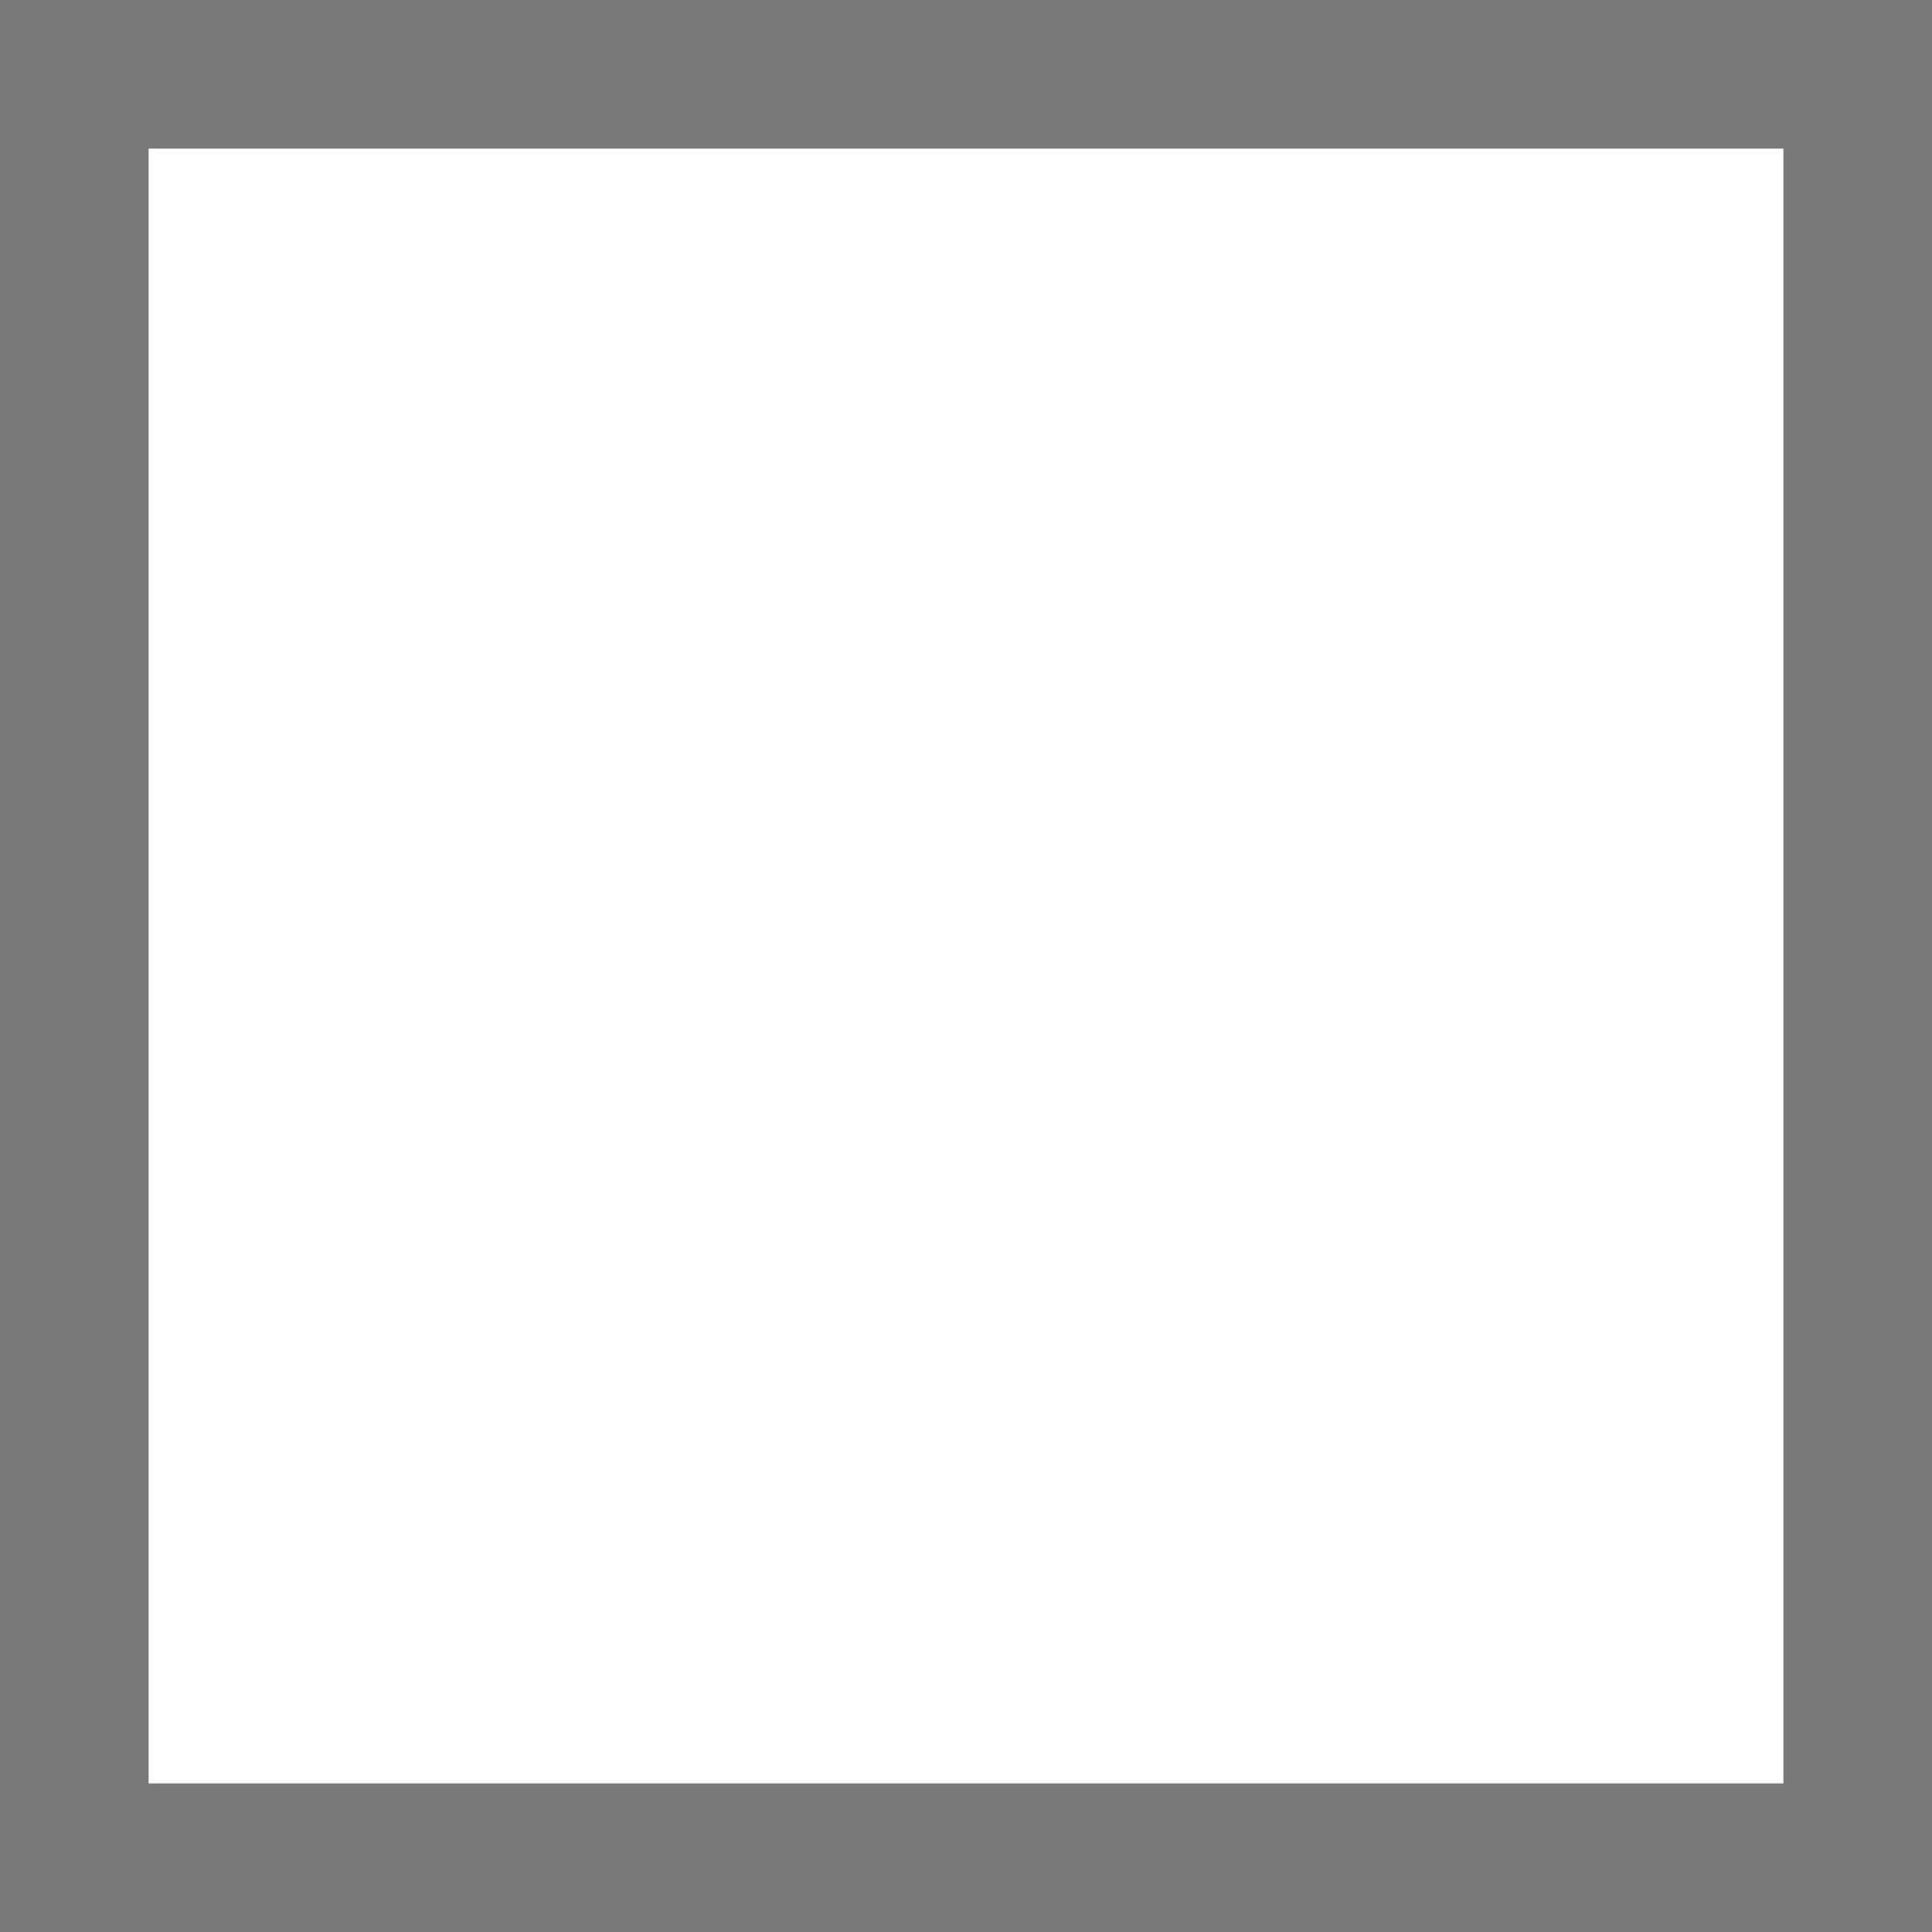
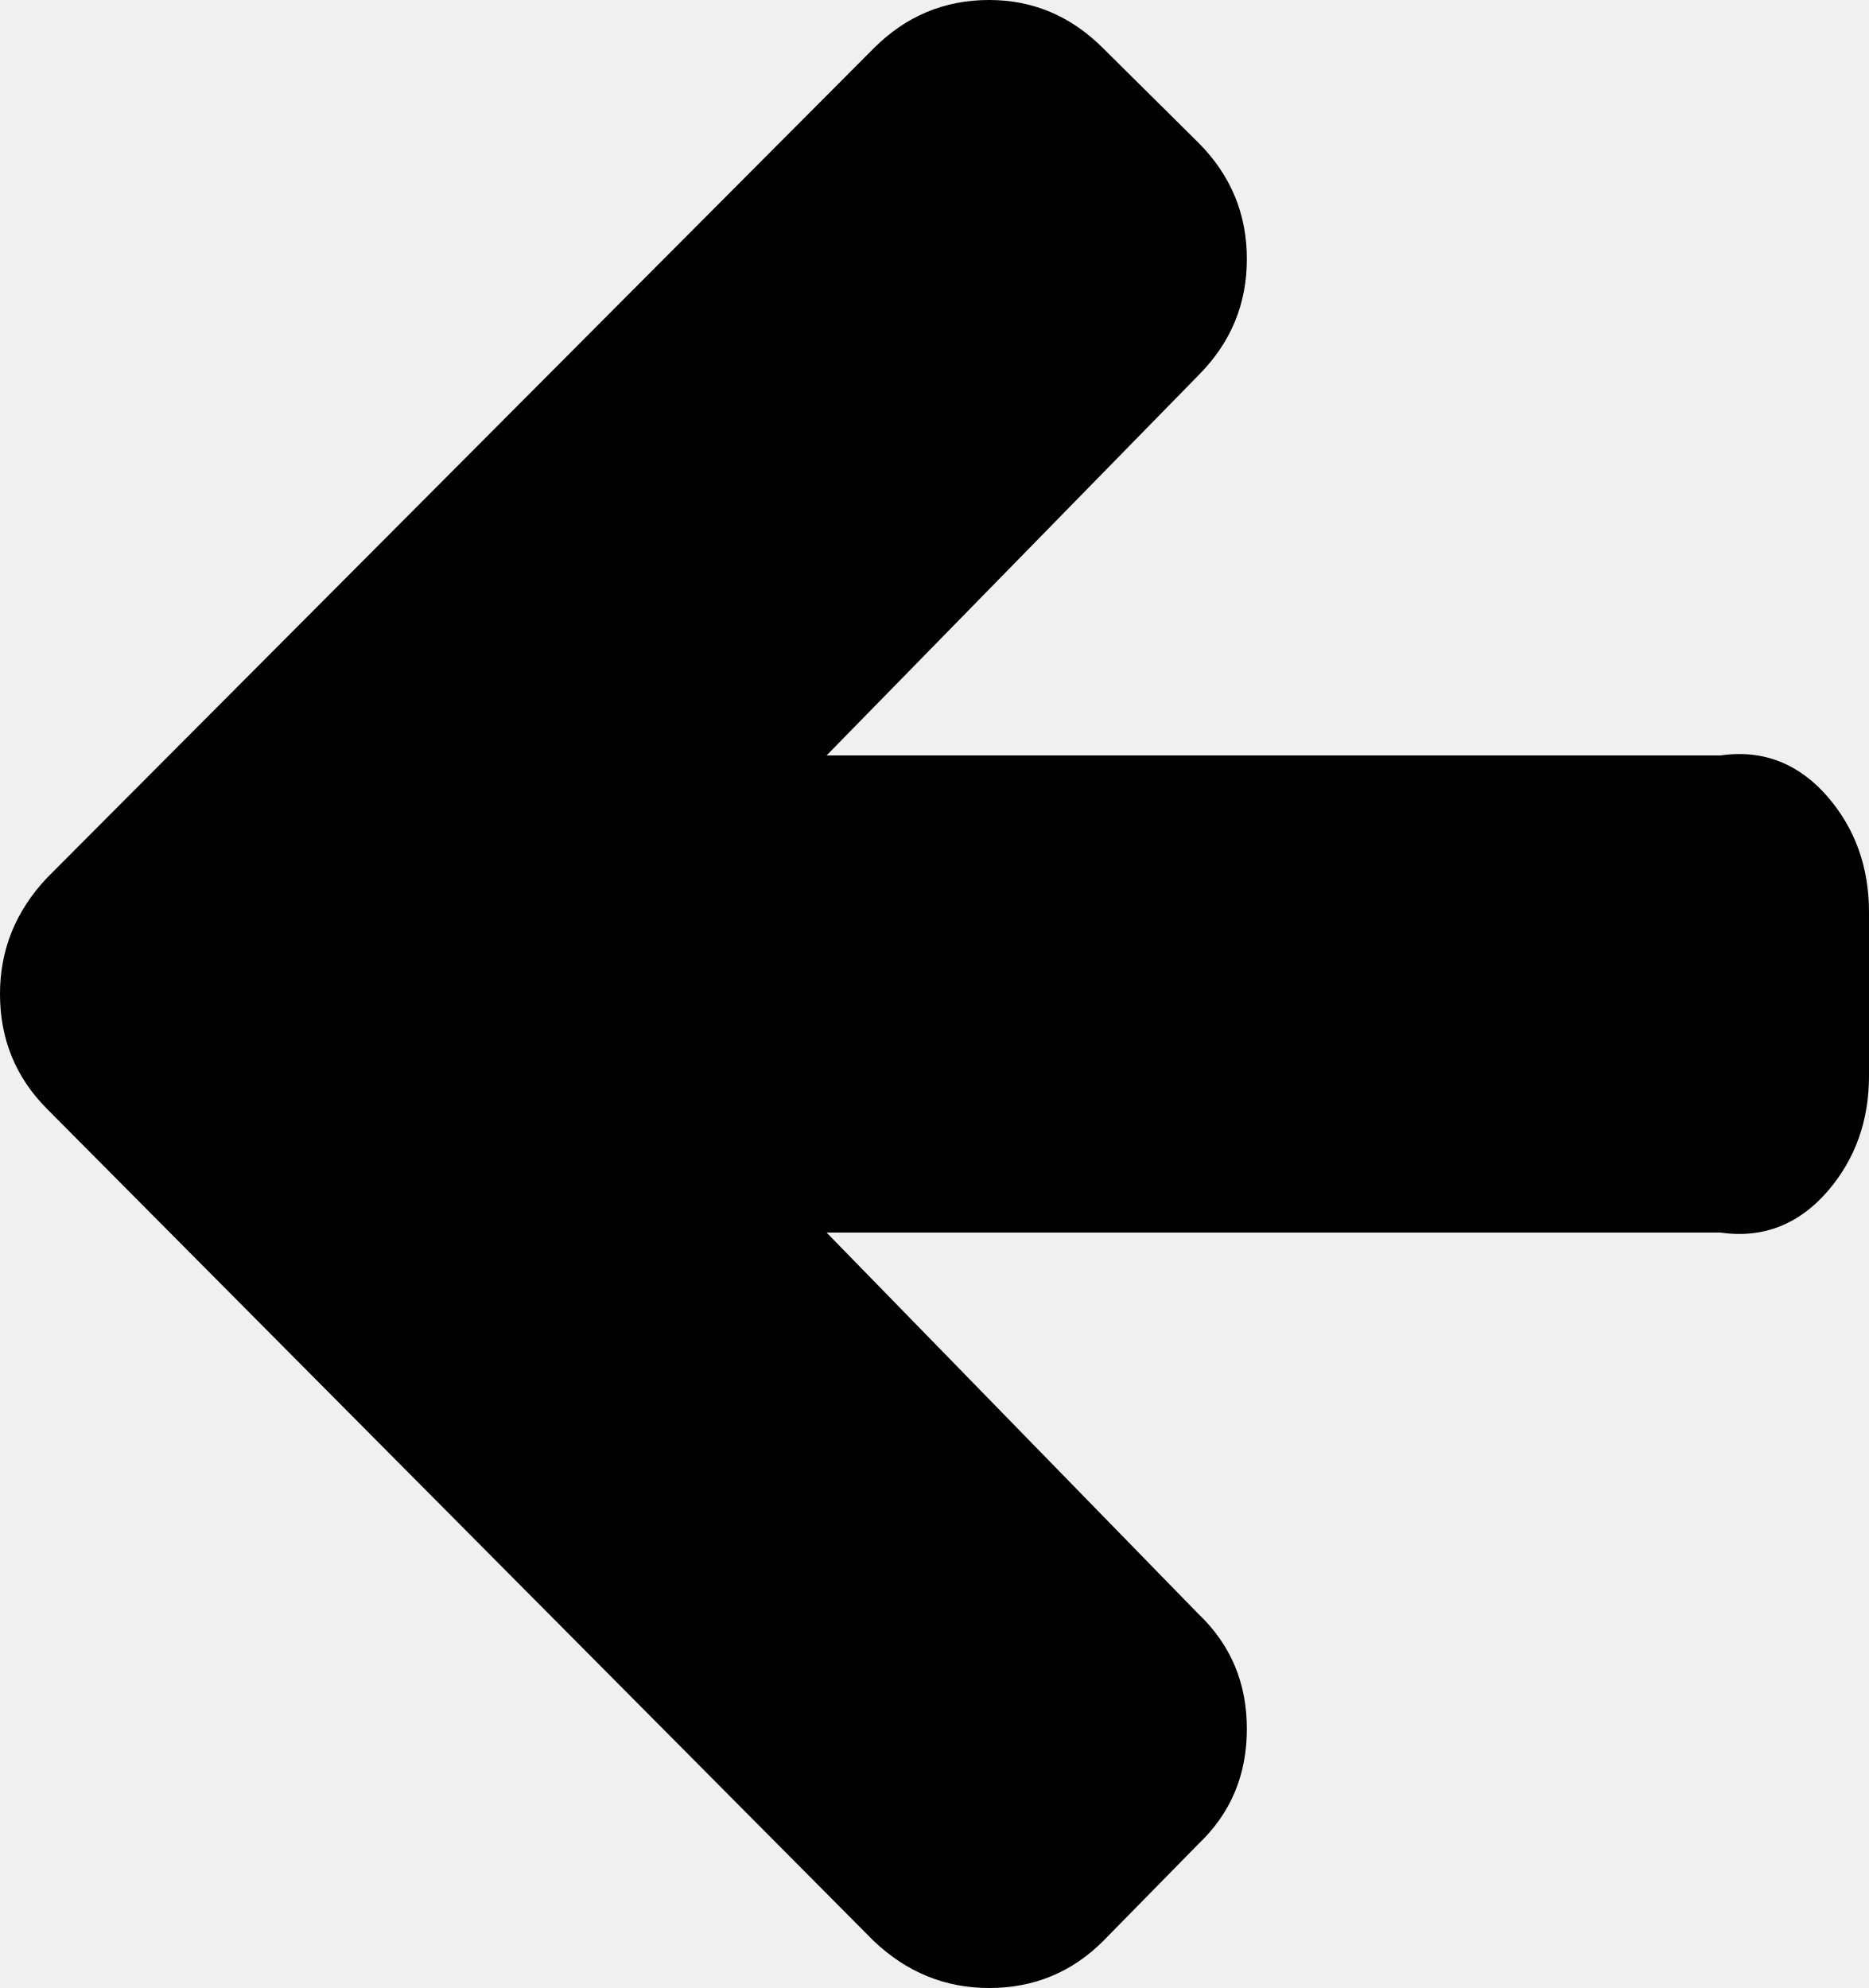
- <svg xmlns="http://www.w3.org/2000/svg" version="1.1" width="13px" height="13px" viewBox="465 663  13 13">
-   <path d="M 465.5 663.5  L 477.5 663.5  L 477.5 675.5  L 465.5 675.5  L 465.5 663.5  Z " fill-rule="nonzero" fill="#ffffff" stroke="none" />
-   <path d="M 465.5 663.5  L 477.5 663.5  L 477.5 675.5  L 465.5 675.5  L 465.5 663.5  Z " stroke-width="1" stroke="#797979" fill="none" />
+ <svg xmlns="http://www.w3.org/2000/svg" version="1.1" width="47px" height="50px">
+   <g transform="matrix(1 0 0 1 -547 -645 )">
+     <path d="M 45.962 20.042  C 46.654 20.844  47 21.812  47 22.946  L 47 27.054  C 47 28.188  46.654 29.156  45.962 29.958  C 45.27 30.761  44.371 31.162  43.264 31  L 20.786 31  L 30.141 40.597  C 30.95 41.367  31.355 42.33  31.355 43.485  C 31.355 44.641  30.95 45.603  30.141 46.374  L 27.747 48.813  C 26.959 49.604  26.001 50  24.873 50  C 23.766 50  22.798 49.604  21.967 48.813  L 1.181 27.888  C 0.394 27.097  0 26.134  0 25  C 0 23.887  0.394 22.914  1.181 22.08  L 21.967 1.22  C 22.776 0.407  23.745 0  24.873 0  C 25.98 0  26.938 0.407  27.747 1.22  L 30.141 3.594  C 30.95 4.407  31.355 5.381  31.355 6.515  C 31.355 7.649  30.95 8.622  30.141 9.435  L 20.786 19  L 43.264 19  C 44.371 18.838  45.27 19.239  45.962 20.042  Z " fill-rule="nonzero" fill="#000000" stroke="none" transform="matrix(1 0 0 1 547 645 )" />
+   </g>
</svg>
